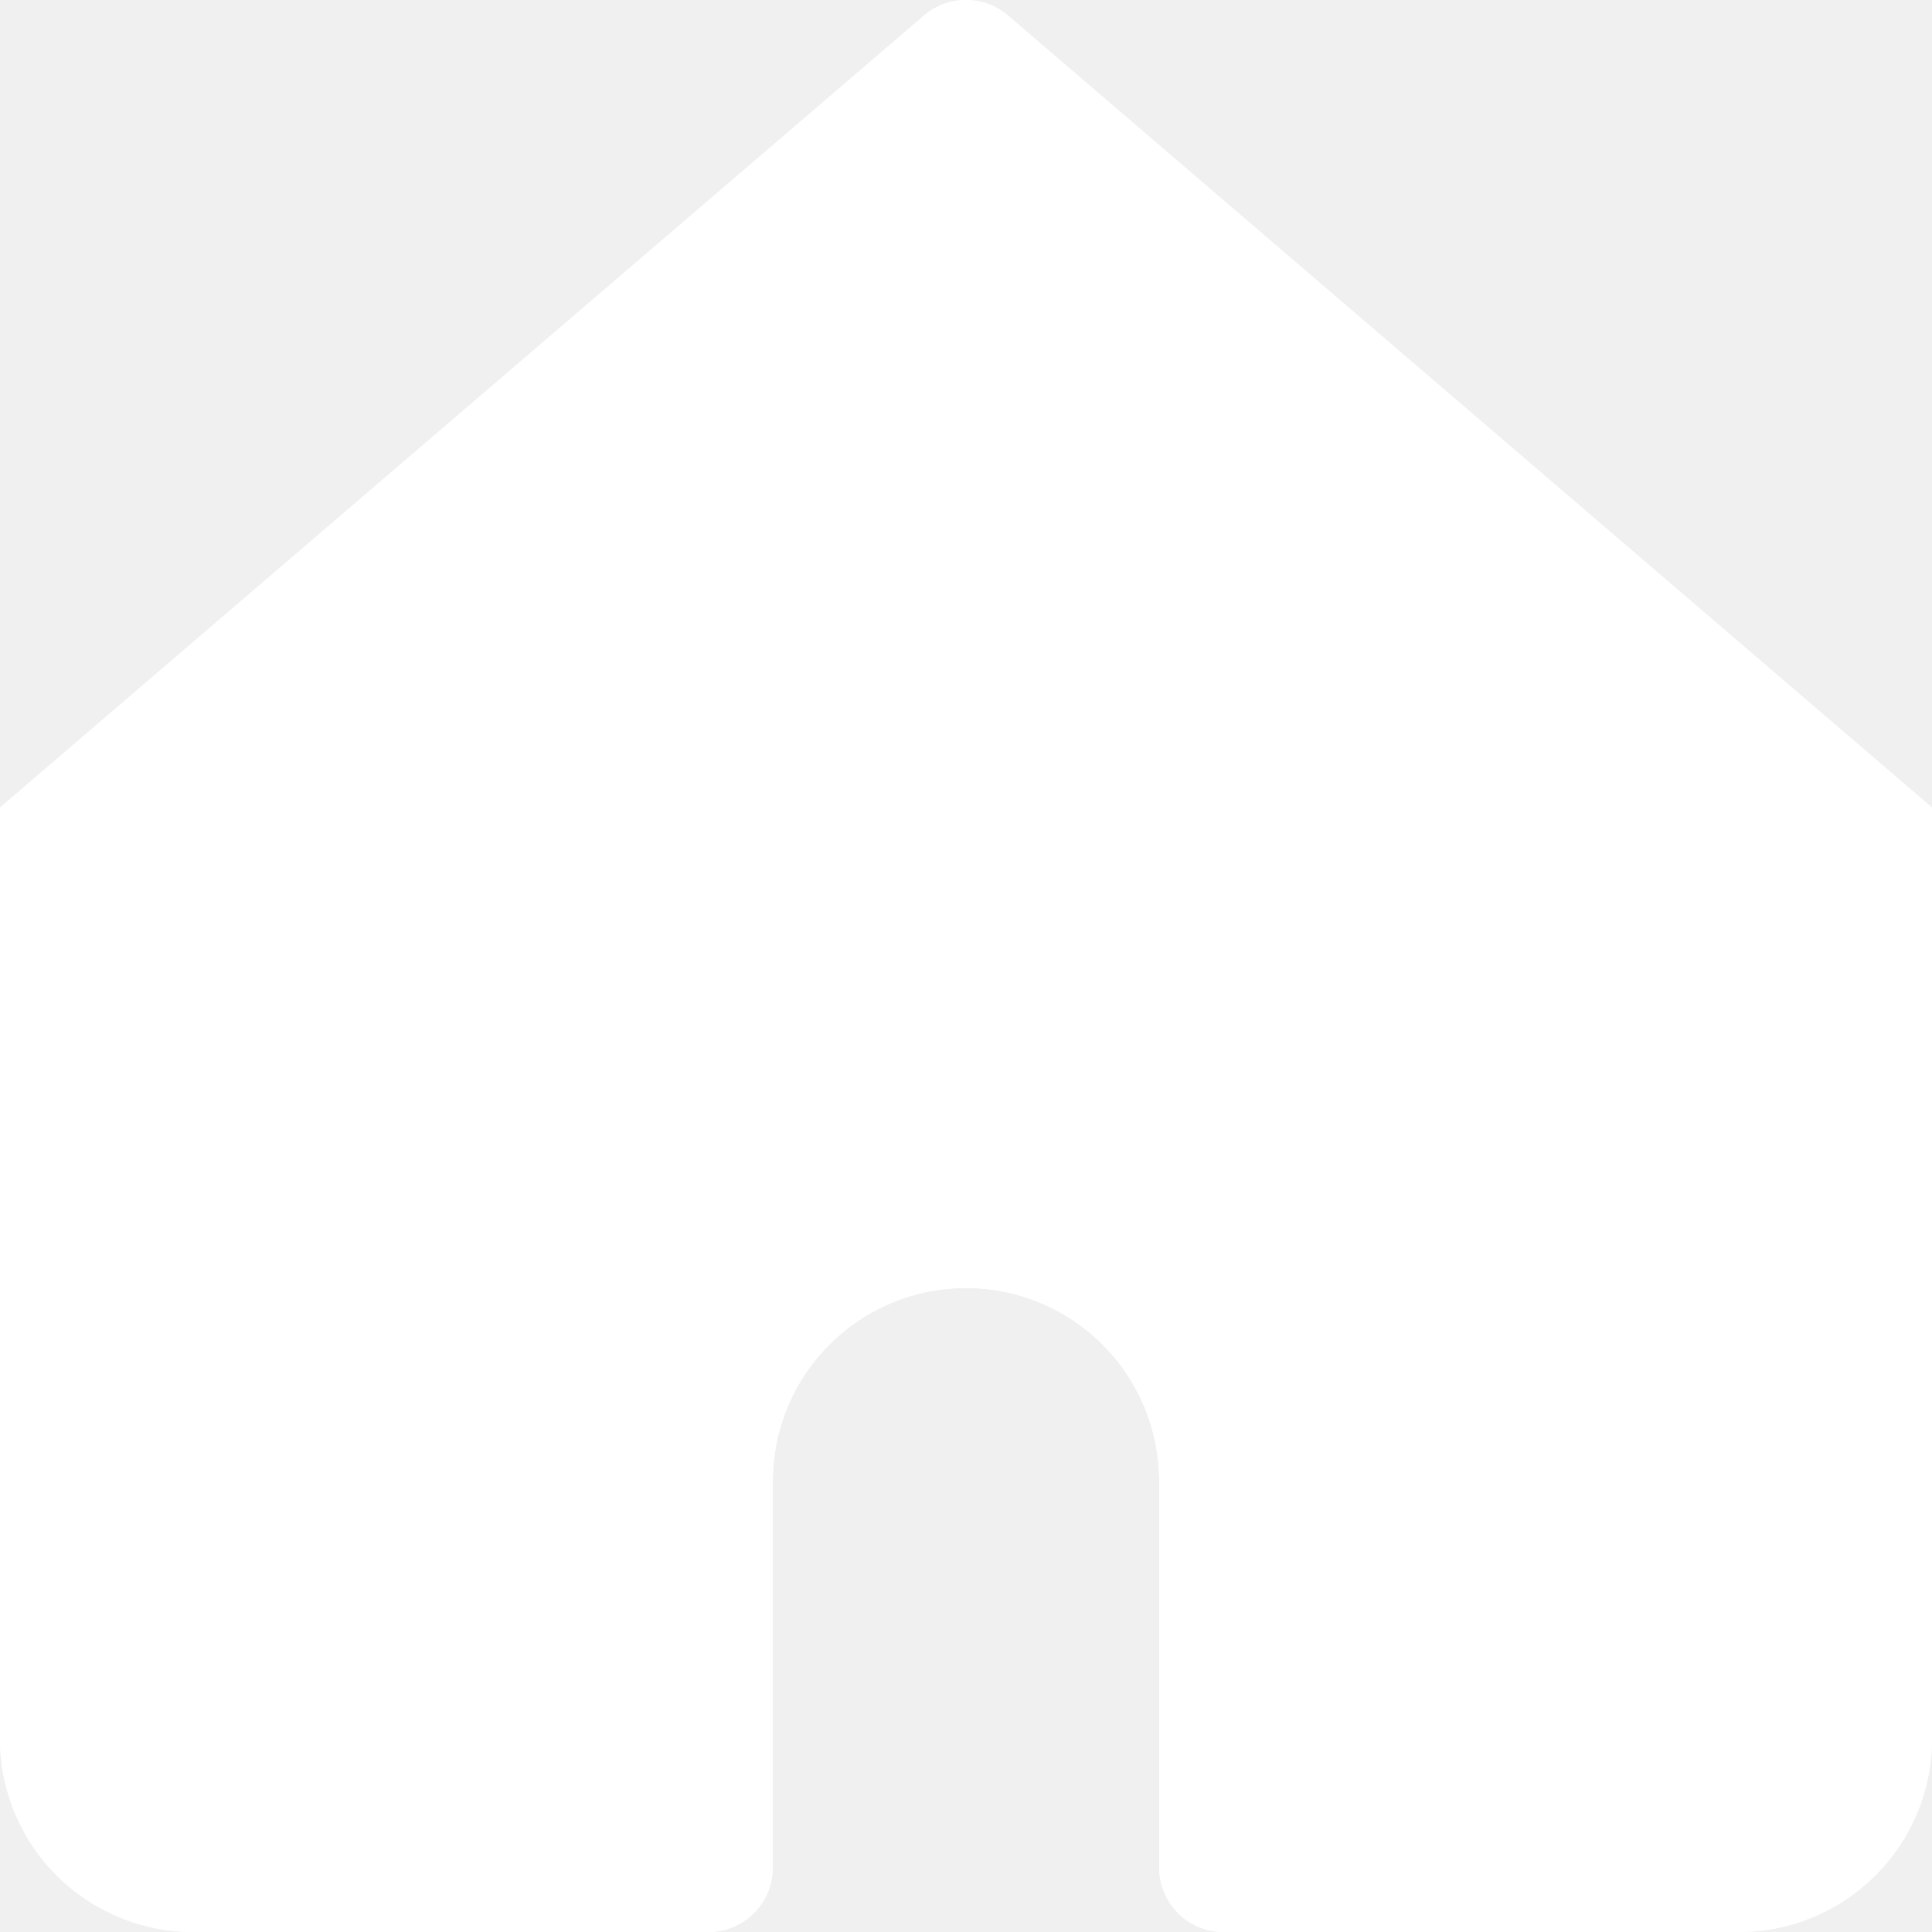
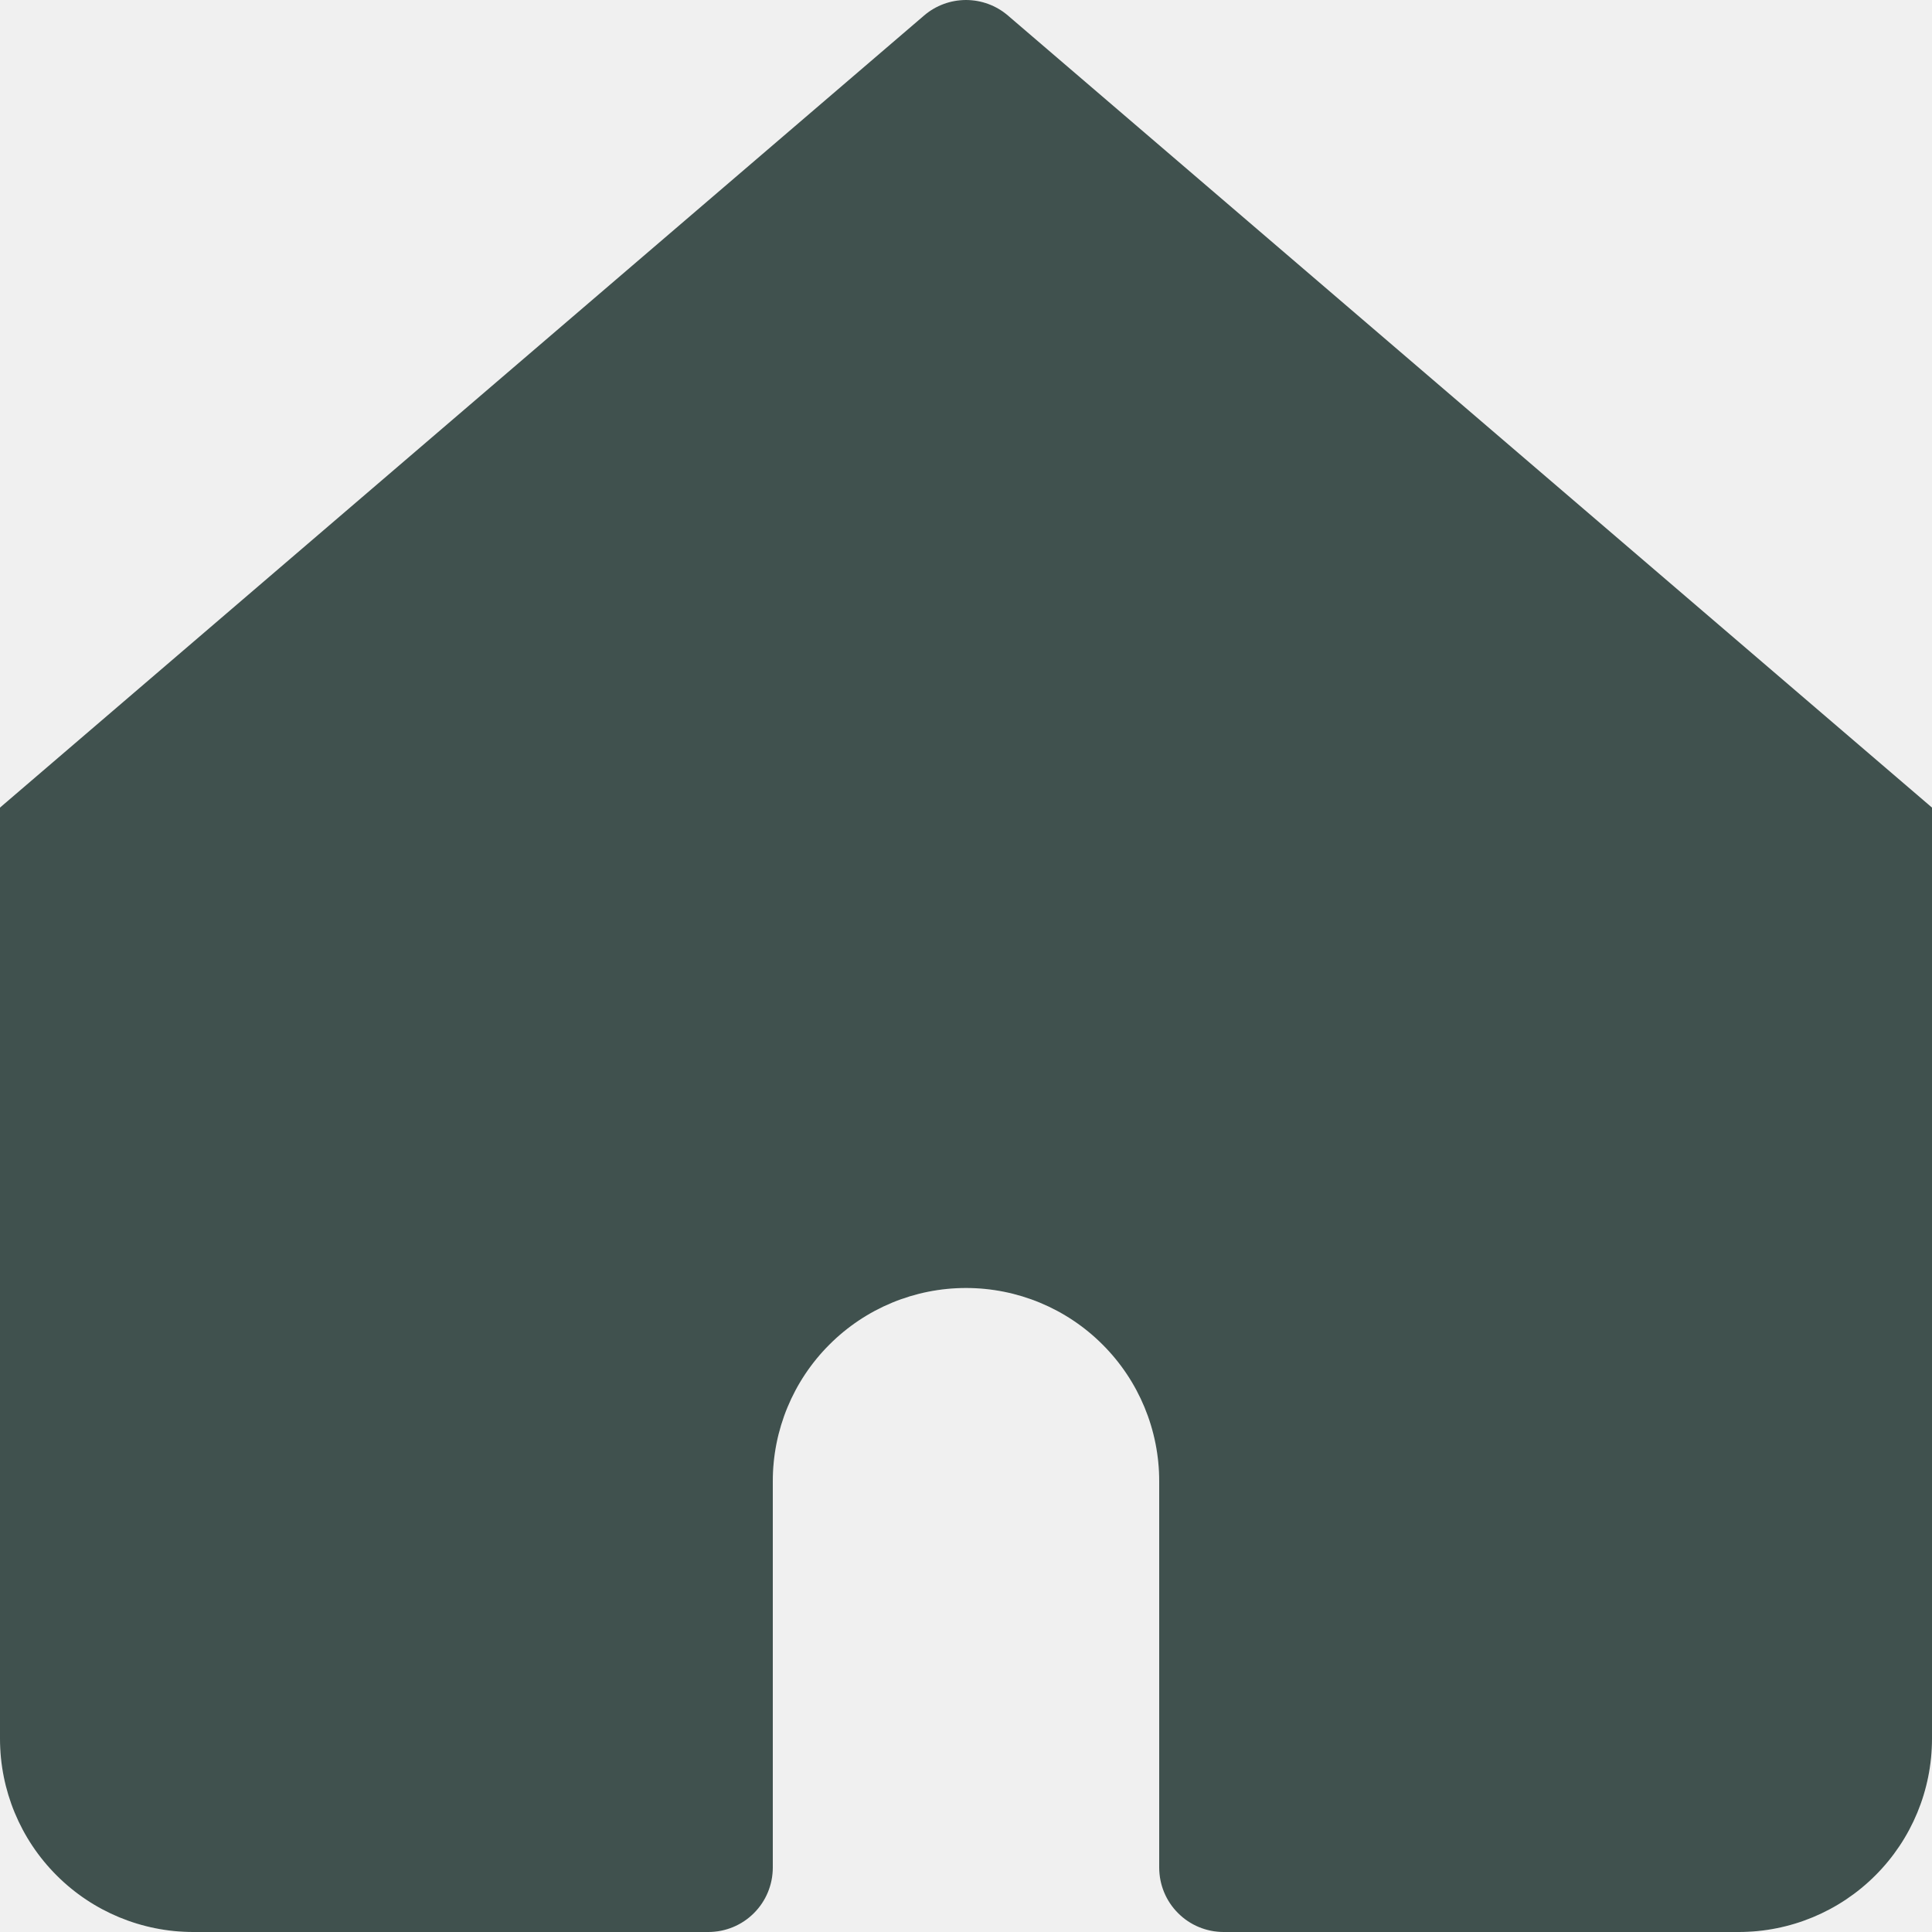
<svg xmlns="http://www.w3.org/2000/svg" width="30" height="30" viewBox="0 0 30 30" fill="none">
-   <g clip-path="url(#clip0_115_94)">
+   <g clip-path="url(#clip0_115_27)">
    <path d="M15.65 0.24C15.469 0.085 15.238 0 15 0C14.762 0 14.531 0.085 14.35 0.24L0 12.54V27C0 27.796 0.316 28.559 0.879 29.121C1.441 29.684 2.204 30 3 30H11C11.265 30 11.52 29.895 11.707 29.707C11.895 29.52 12 29.265 12 29V23C12 22.204 12.316 21.441 12.879 20.879C13.441 20.316 14.204 20 15 20C15.796 20 16.559 20.316 17.121 20.879C17.684 21.441 18 22.204 18 23V29C18 29.265 18.105 29.52 18.293 29.707C18.48 29.895 18.735 30 19 30H27C27.796 30 28.559 29.684 29.121 29.121C29.684 28.559 30 27.796 30 27V12.54L15.65 0.24Z" fill="white" />
-     <g clip-path="url(#clip1_115_94)">
-       <path d="M15.65 0.24C15.469 0.085 15.238 0 15 0C14.762 0 14.531 0.085 14.35 0.24L0 12.54V27C0 27.796 0.316 28.559 0.879 29.121C1.441 29.684 2.204 30 3 30H11C11.265 30 11.52 29.895 11.707 29.707C11.895 29.52 12 29.265 12 29V23C12 22.204 12.316 21.441 12.879 20.879C13.441 20.316 14.204 20 15 20C15.796 20 16.559 20.316 17.121 20.879C17.684 21.441 18 22.204 18 23V29C18 29.265 18.105 29.52 18.293 29.707C18.48 29.895 18.735 30 19 30H27C27.796 30 28.559 29.684 29.121 29.121C29.684 28.559 30 27.796 30 27V12.54L15.65 0.24Z" fill="white" />
+     <g clip-path="url(#clip1_115_27)">
+       <path d="M15.65 0.24C15.469 0.085 15.238 0 15 0C14.762 0 14.531 0.085 14.35 0.24L0 12.54V27C0 27.796 0.316 28.559 0.879 29.121C1.441 29.684 2.204 30 3 30H11C11.265 30 11.52 29.895 11.707 29.707C11.895 29.52 12 29.265 12 29V23C12 22.204 12.316 21.441 12.879 20.879C13.441 20.316 14.204 20 15 20C15.796 20 16.559 20.316 17.121 20.879C17.684 21.441 18 22.204 18 23V29C18 29.265 18.105 29.52 18.293 29.707C18.48 29.895 18.735 30 19 30H27C27.796 30 28.559 29.684 29.121 29.121C29.684 28.559 30 27.796 30 27V12.54L15.65 0.24Z" fill="#40514E" />
    </g>
  </g>
  <defs>
-     <clipPath id="clip0_115_94">
+     <clipPath id="clip0_115_27">
      <rect width="30" height="30" fill="white" />
    </clipPath>
-     <clipPath id="clip1_115_94">
+     <clipPath id="clip1_115_27">
      <rect width="30" height="30" fill="white" />
    </clipPath>
  </defs>
</svg>
